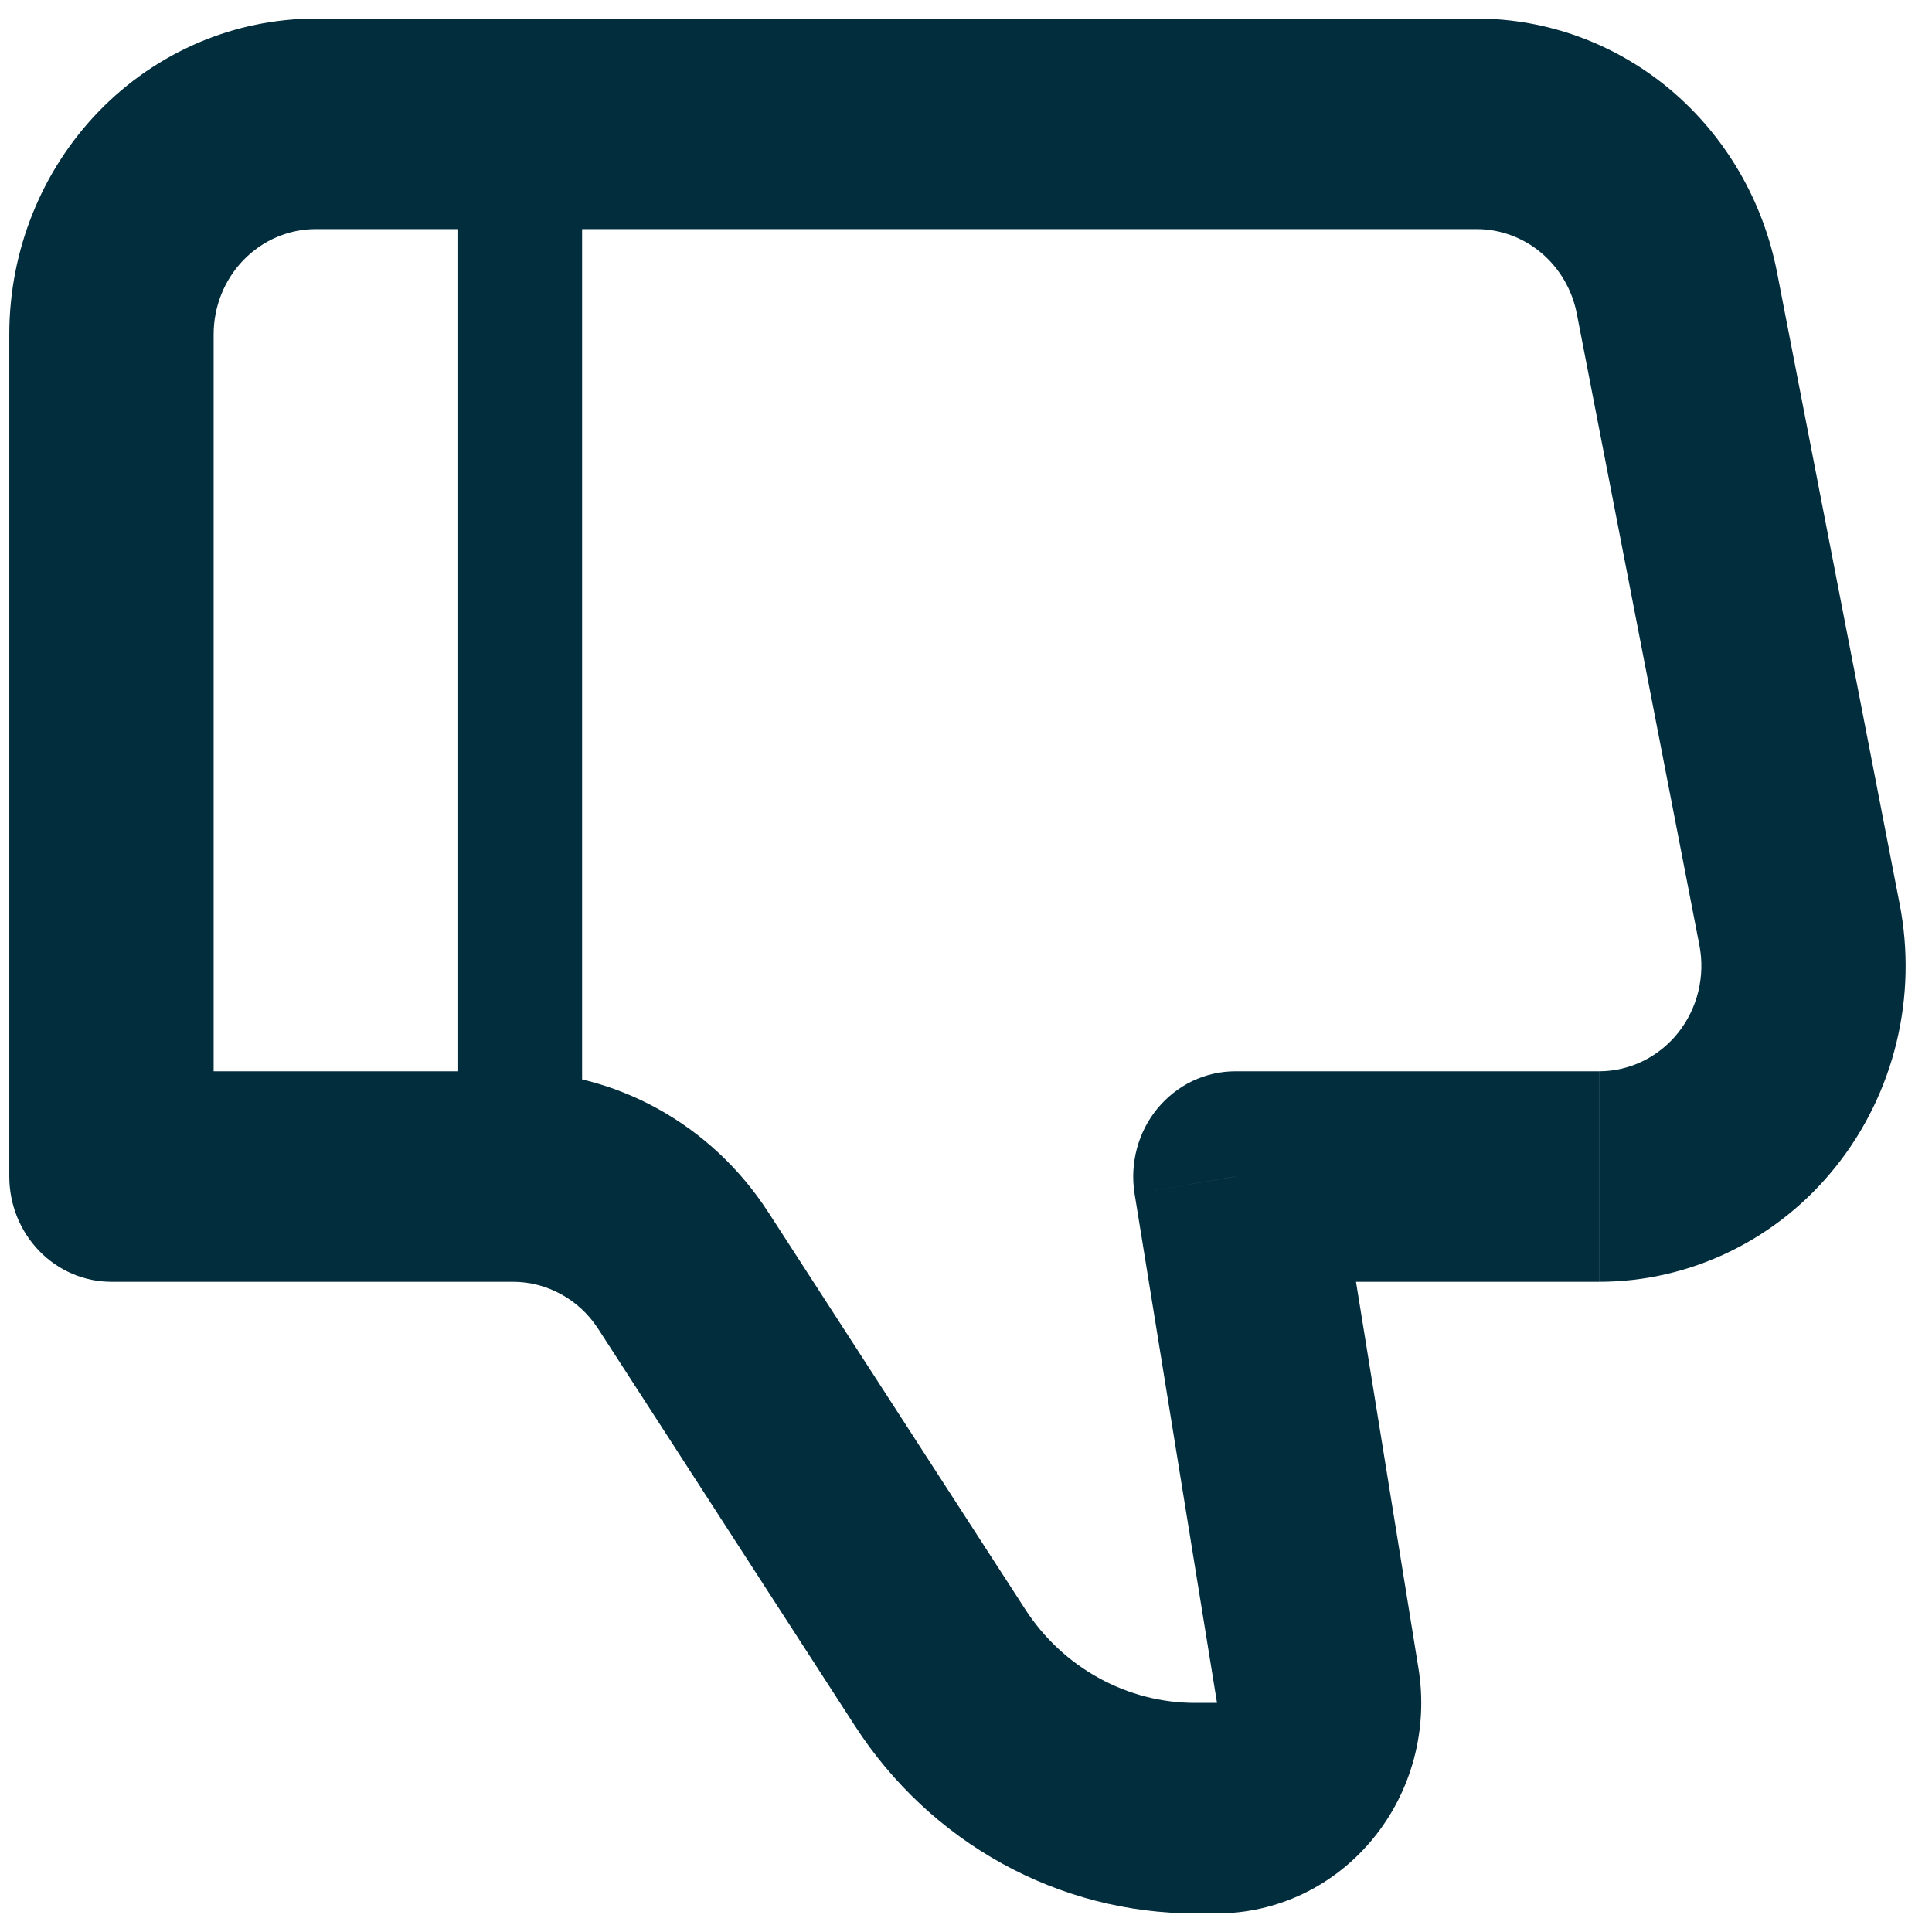
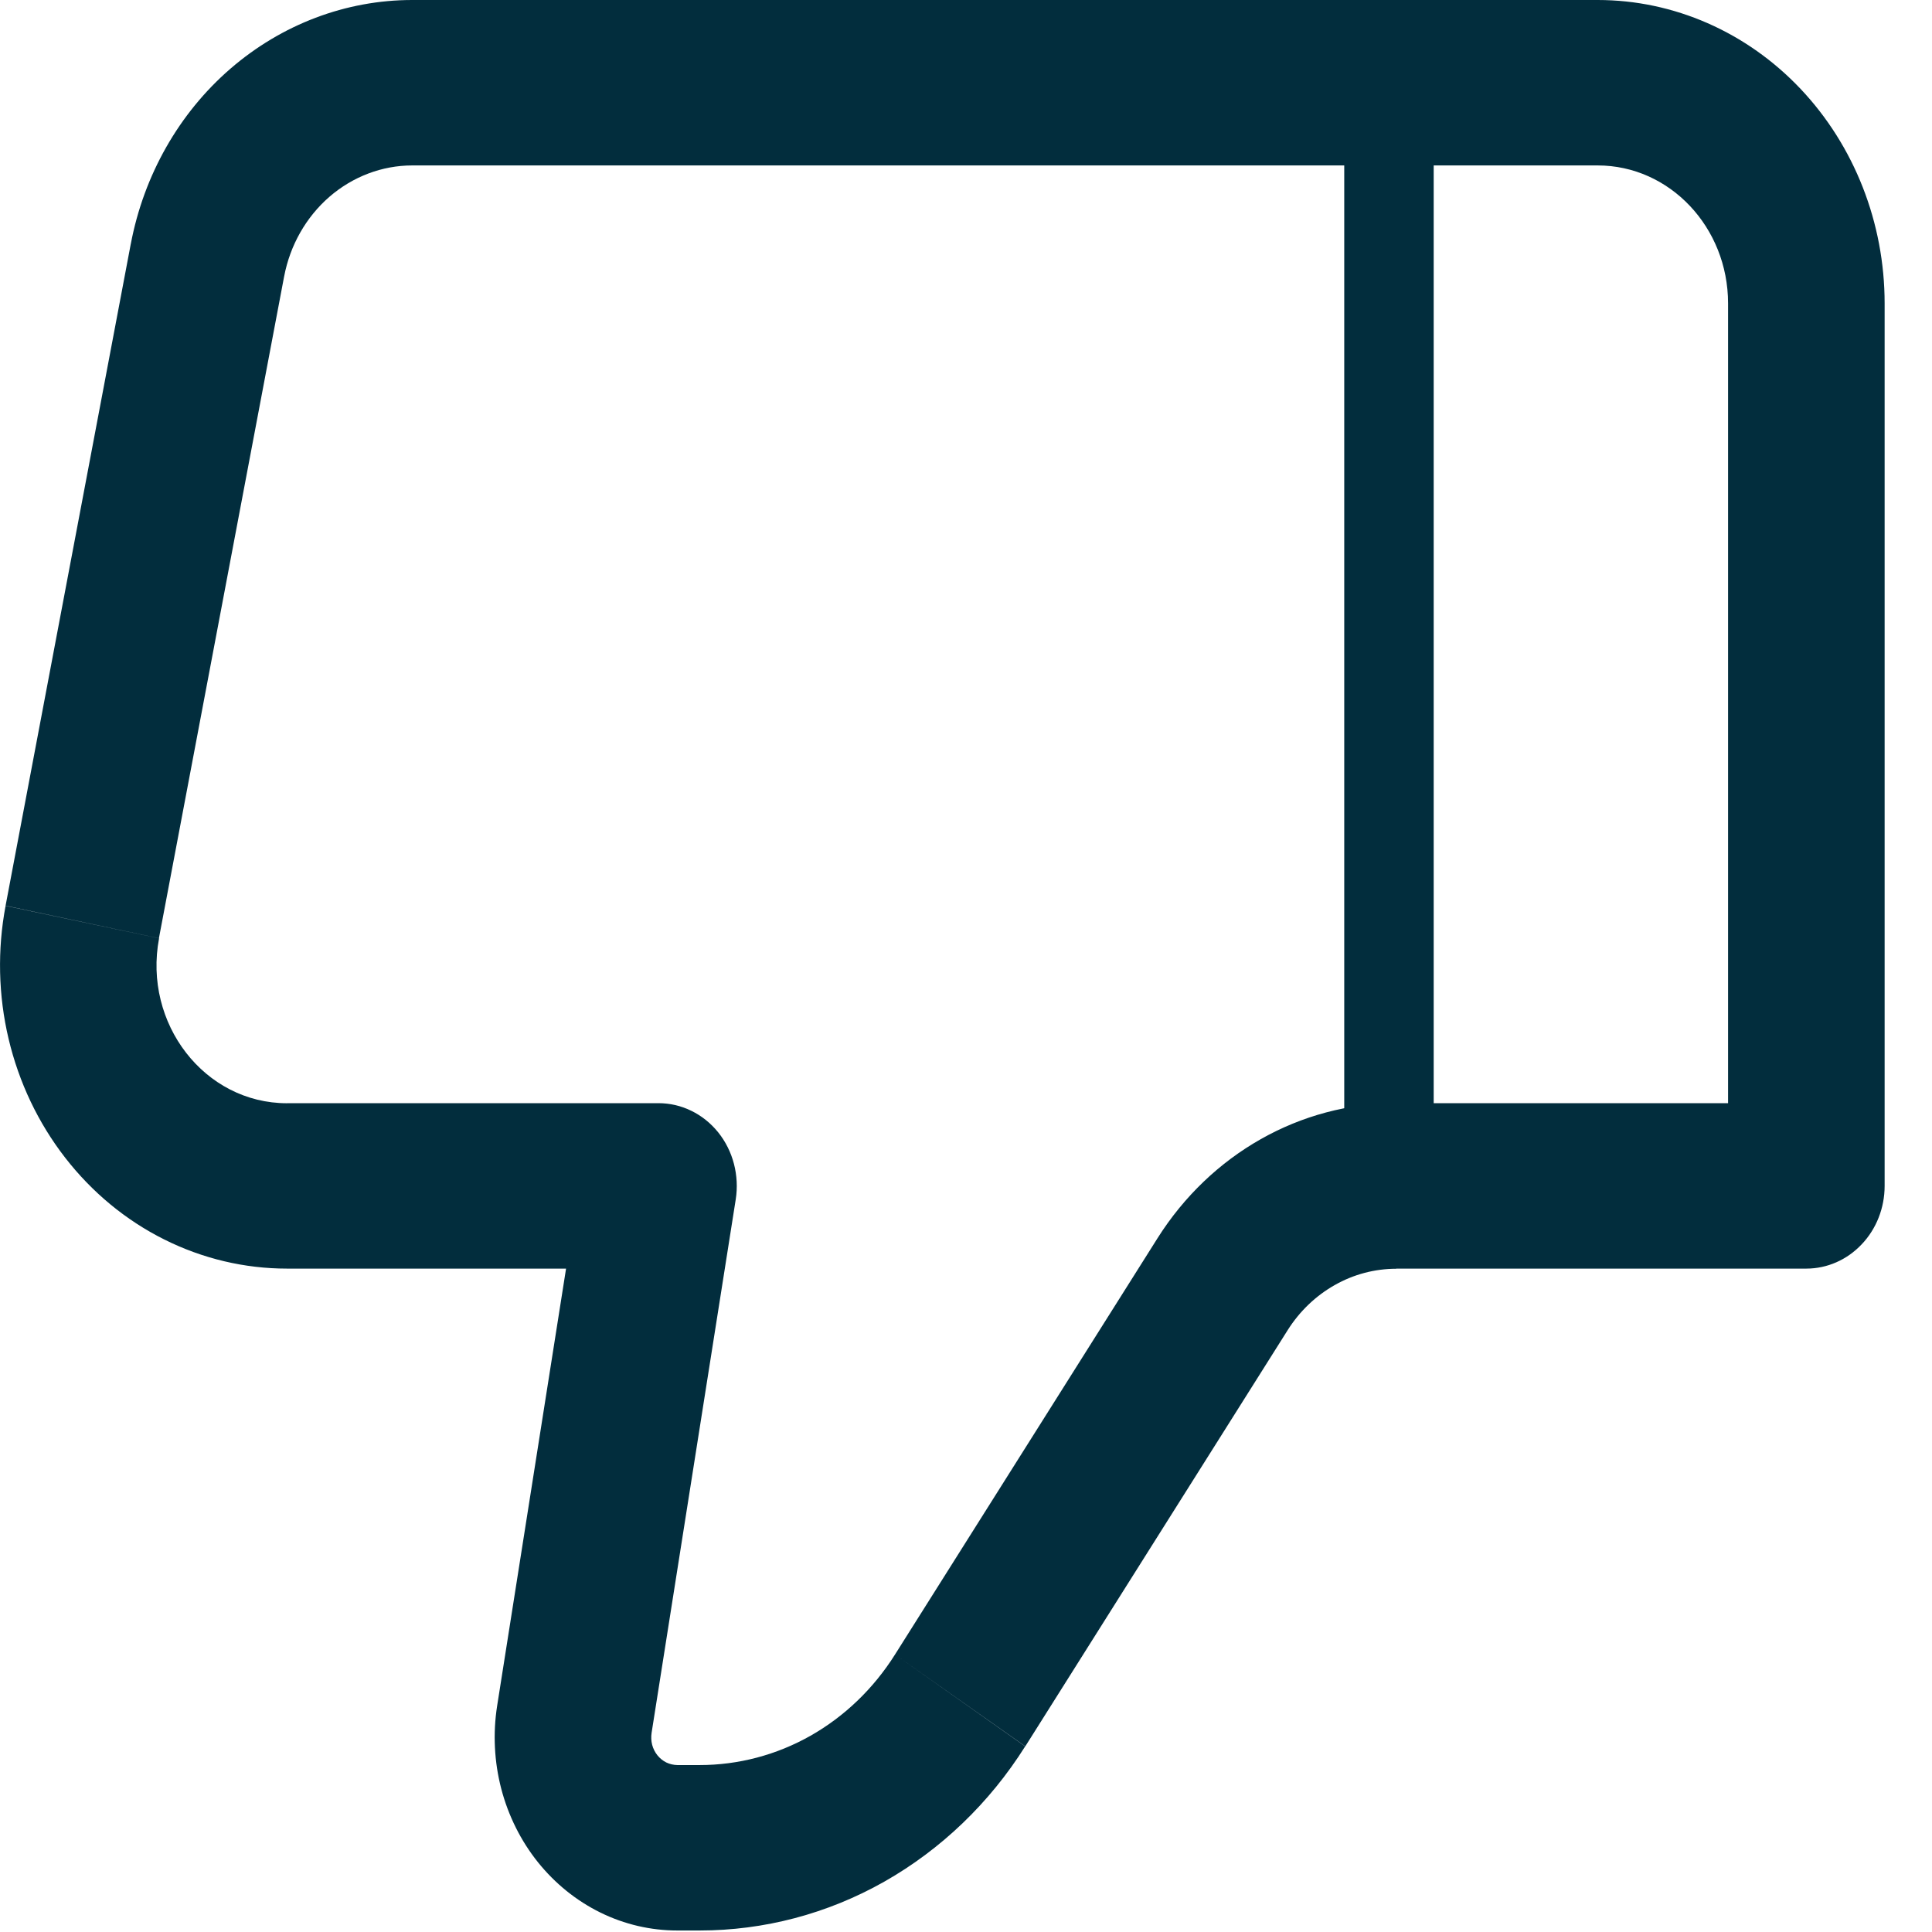
- <svg xmlns="http://www.w3.org/2000/svg" width="26" height="26" viewBox="0 0 26 26" fill="none">
-   <g id="Group">
-     <path id="Vector" d="M16.625 15.833L15.269 16.066C15.236 15.863 15.247 15.655 15.3 15.457C15.353 15.258 15.447 15.075 15.576 14.918C15.706 14.761 15.866 14.635 16.047 14.548C16.228 14.462 16.425 14.417 16.625 14.417V15.833ZM1.5 15.833V17.25C1.135 17.25 0.786 17.101 0.528 16.835C0.27 16.569 0.125 16.209 0.125 15.833H1.5ZM4.25 0.25H19.87V3.083H4.25V0.25ZM21.52 17.25H16.625V14.417H21.52V17.25ZM17.982 15.601L19.089 22.451L16.378 22.917L15.269 16.066L17.982 15.601ZM16.378 25.75H16.083V22.917H16.378V25.75ZM11.506 23.227L8.048 17.88L10.336 16.308L13.795 21.654L11.506 23.227ZM6.904 17.25H1.5V14.417H6.904V17.25ZM0.125 15.833V4.5H2.875V15.833H0.125ZM23.915 3.667L25.565 12.167L22.87 12.722L21.22 4.222L23.915 3.667ZM8.048 17.88C7.922 17.686 7.752 17.527 7.552 17.418C7.353 17.308 7.13 17.25 6.904 17.25V14.417C7.583 14.417 8.251 14.589 8.85 14.92C9.449 15.25 9.959 15.727 10.336 16.309L8.048 17.882V17.88ZM19.089 22.451C19.155 22.856 19.134 23.272 19.028 23.669C18.922 24.065 18.733 24.434 18.475 24.747C18.217 25.061 17.896 25.314 17.534 25.487C17.171 25.66 16.777 25.75 16.378 25.75V22.917L19.089 22.451ZM21.52 14.417C21.724 14.417 21.924 14.37 22.108 14.281C22.292 14.191 22.455 14.06 22.584 13.898C22.713 13.736 22.805 13.547 22.855 13.343C22.904 13.14 22.91 12.928 22.87 12.722L25.565 12.167C25.685 12.784 25.67 13.42 25.522 14.03C25.375 14.639 25.097 15.208 24.71 15.694C24.324 16.18 23.837 16.572 23.285 16.841C22.734 17.11 22.131 17.25 21.521 17.25V14.417H21.52ZM19.87 0.25C20.824 0.25 21.748 0.59 22.486 1.213C23.223 1.836 23.728 2.703 23.915 3.667L21.22 4.222C21.158 3.901 20.989 3.612 20.743 3.404C20.497 3.196 20.188 3.083 19.87 3.083V0.25ZM16.083 25.75C15.178 25.75 14.286 25.52 13.488 25.08C12.689 24.64 12.008 24.003 11.506 23.227L13.795 21.654C14.046 22.043 14.386 22.361 14.786 22.581C15.185 22.801 15.63 22.917 16.083 22.917V25.75ZM4.25 3.083C3.885 3.083 3.536 3.233 3.278 3.498C3.02 3.764 2.875 4.124 2.875 4.5H0.125C0.125 3.373 0.56 2.292 1.333 1.495C2.107 0.698 3.156 0.25 4.25 0.25V3.083Z" fill="#022D3D" />
-     <path id="Vector_2" d="M7 15.833V1.667" stroke="#022D3D" stroke-width="1.667" />
-   </g>
+ <svg xmlns="http://www.w3.org/2000/svg" width="27" height="27" viewBox="0 0 27 27" fill="none">
+   <path d="M9.202 16.573L10.282 16.762C10.308 16.597 10.299 16.427 10.257 16.265C10.215 16.104 10.14 15.953 10.037 15.825C9.934 15.697 9.806 15.594 9.662 15.524C9.518 15.453 9.361 15.417 9.202 15.417V16.573ZM25.244 16.573V17.729C25.534 17.729 25.812 17.607 26.017 17.39C26.223 17.174 26.338 16.88 26.338 16.573H25.244ZM22.328 7.32864e-07H5.761V2.312H22.328V7.32864e-07ZM4.011 17.729H9.202V15.417H4.011V17.729ZM8.123 16.383L6.948 23.837L9.106 24.218L10.282 16.762L8.123 16.383ZM9.465 26.979H9.777V24.667H9.466L9.465 26.979ZM14.329 24.405L17.996 18.588L16.176 17.305L12.508 23.122L14.329 24.405ZM19.513 17.729H25.244V15.417H19.513V17.729ZM26.338 16.573V4.24H24.15V16.573H26.338ZM1.828 3.407L0.078 12.657L2.221 13.112L3.971 3.862L1.828 3.409V3.407ZM17.996 18.588C18.163 18.324 18.388 18.109 18.653 17.959C18.917 17.809 19.213 17.731 19.513 17.731V15.418C18.171 15.418 16.92 16.126 16.176 17.305L17.996 18.588ZM6.948 23.837C6.887 24.224 6.907 24.621 7.005 24.998C7.104 25.376 7.279 25.727 7.518 26.025C7.758 26.324 8.056 26.564 8.392 26.729C8.728 26.894 9.094 26.979 9.465 26.979L9.466 24.667C9.414 24.666 9.36 24.654 9.312 24.631C9.264 24.607 9.222 24.573 9.187 24.53C9.153 24.487 9.128 24.437 9.114 24.384C9.1 24.33 9.098 24.273 9.106 24.218L6.948 23.837ZM4.011 15.418C2.859 15.418 1.998 14.305 2.223 13.113L0.078 12.659C-0.038 13.274 -0.024 13.91 0.12 14.518C0.264 15.126 0.534 15.694 0.91 16.178C1.286 16.663 1.759 17.054 2.296 17.322C2.832 17.59 3.418 17.729 4.011 17.729V15.417V15.418ZM5.761 7.32864e-07C4.834 -0 3.935 0.341 3.218 0.962C2.501 1.583 2.01 2.448 1.828 3.409L3.971 3.863C4.054 3.426 4.278 3.033 4.604 2.75C4.93 2.468 5.339 2.312 5.761 2.312V7.32864e-07ZM9.777 26.979C10.677 26.979 11.564 26.746 12.357 26.297C13.151 25.847 13.828 25.198 14.327 24.406L12.508 23.122C12.209 23.597 11.803 23.988 11.326 24.258C10.85 24.527 10.318 24.667 9.777 24.667V26.979ZM22.328 2.312C23.334 2.312 24.15 3.176 24.15 4.24H26.338C26.338 3.115 25.915 2.037 25.163 1.242C24.411 0.447 23.391 7.32864e-07 22.328 7.32864e-07V2.312Z" fill="#022D3D" />
+   <path d="M19.411 16.573V1.156" stroke="#022D3D" stroke-width="1.25" />
</svg>
